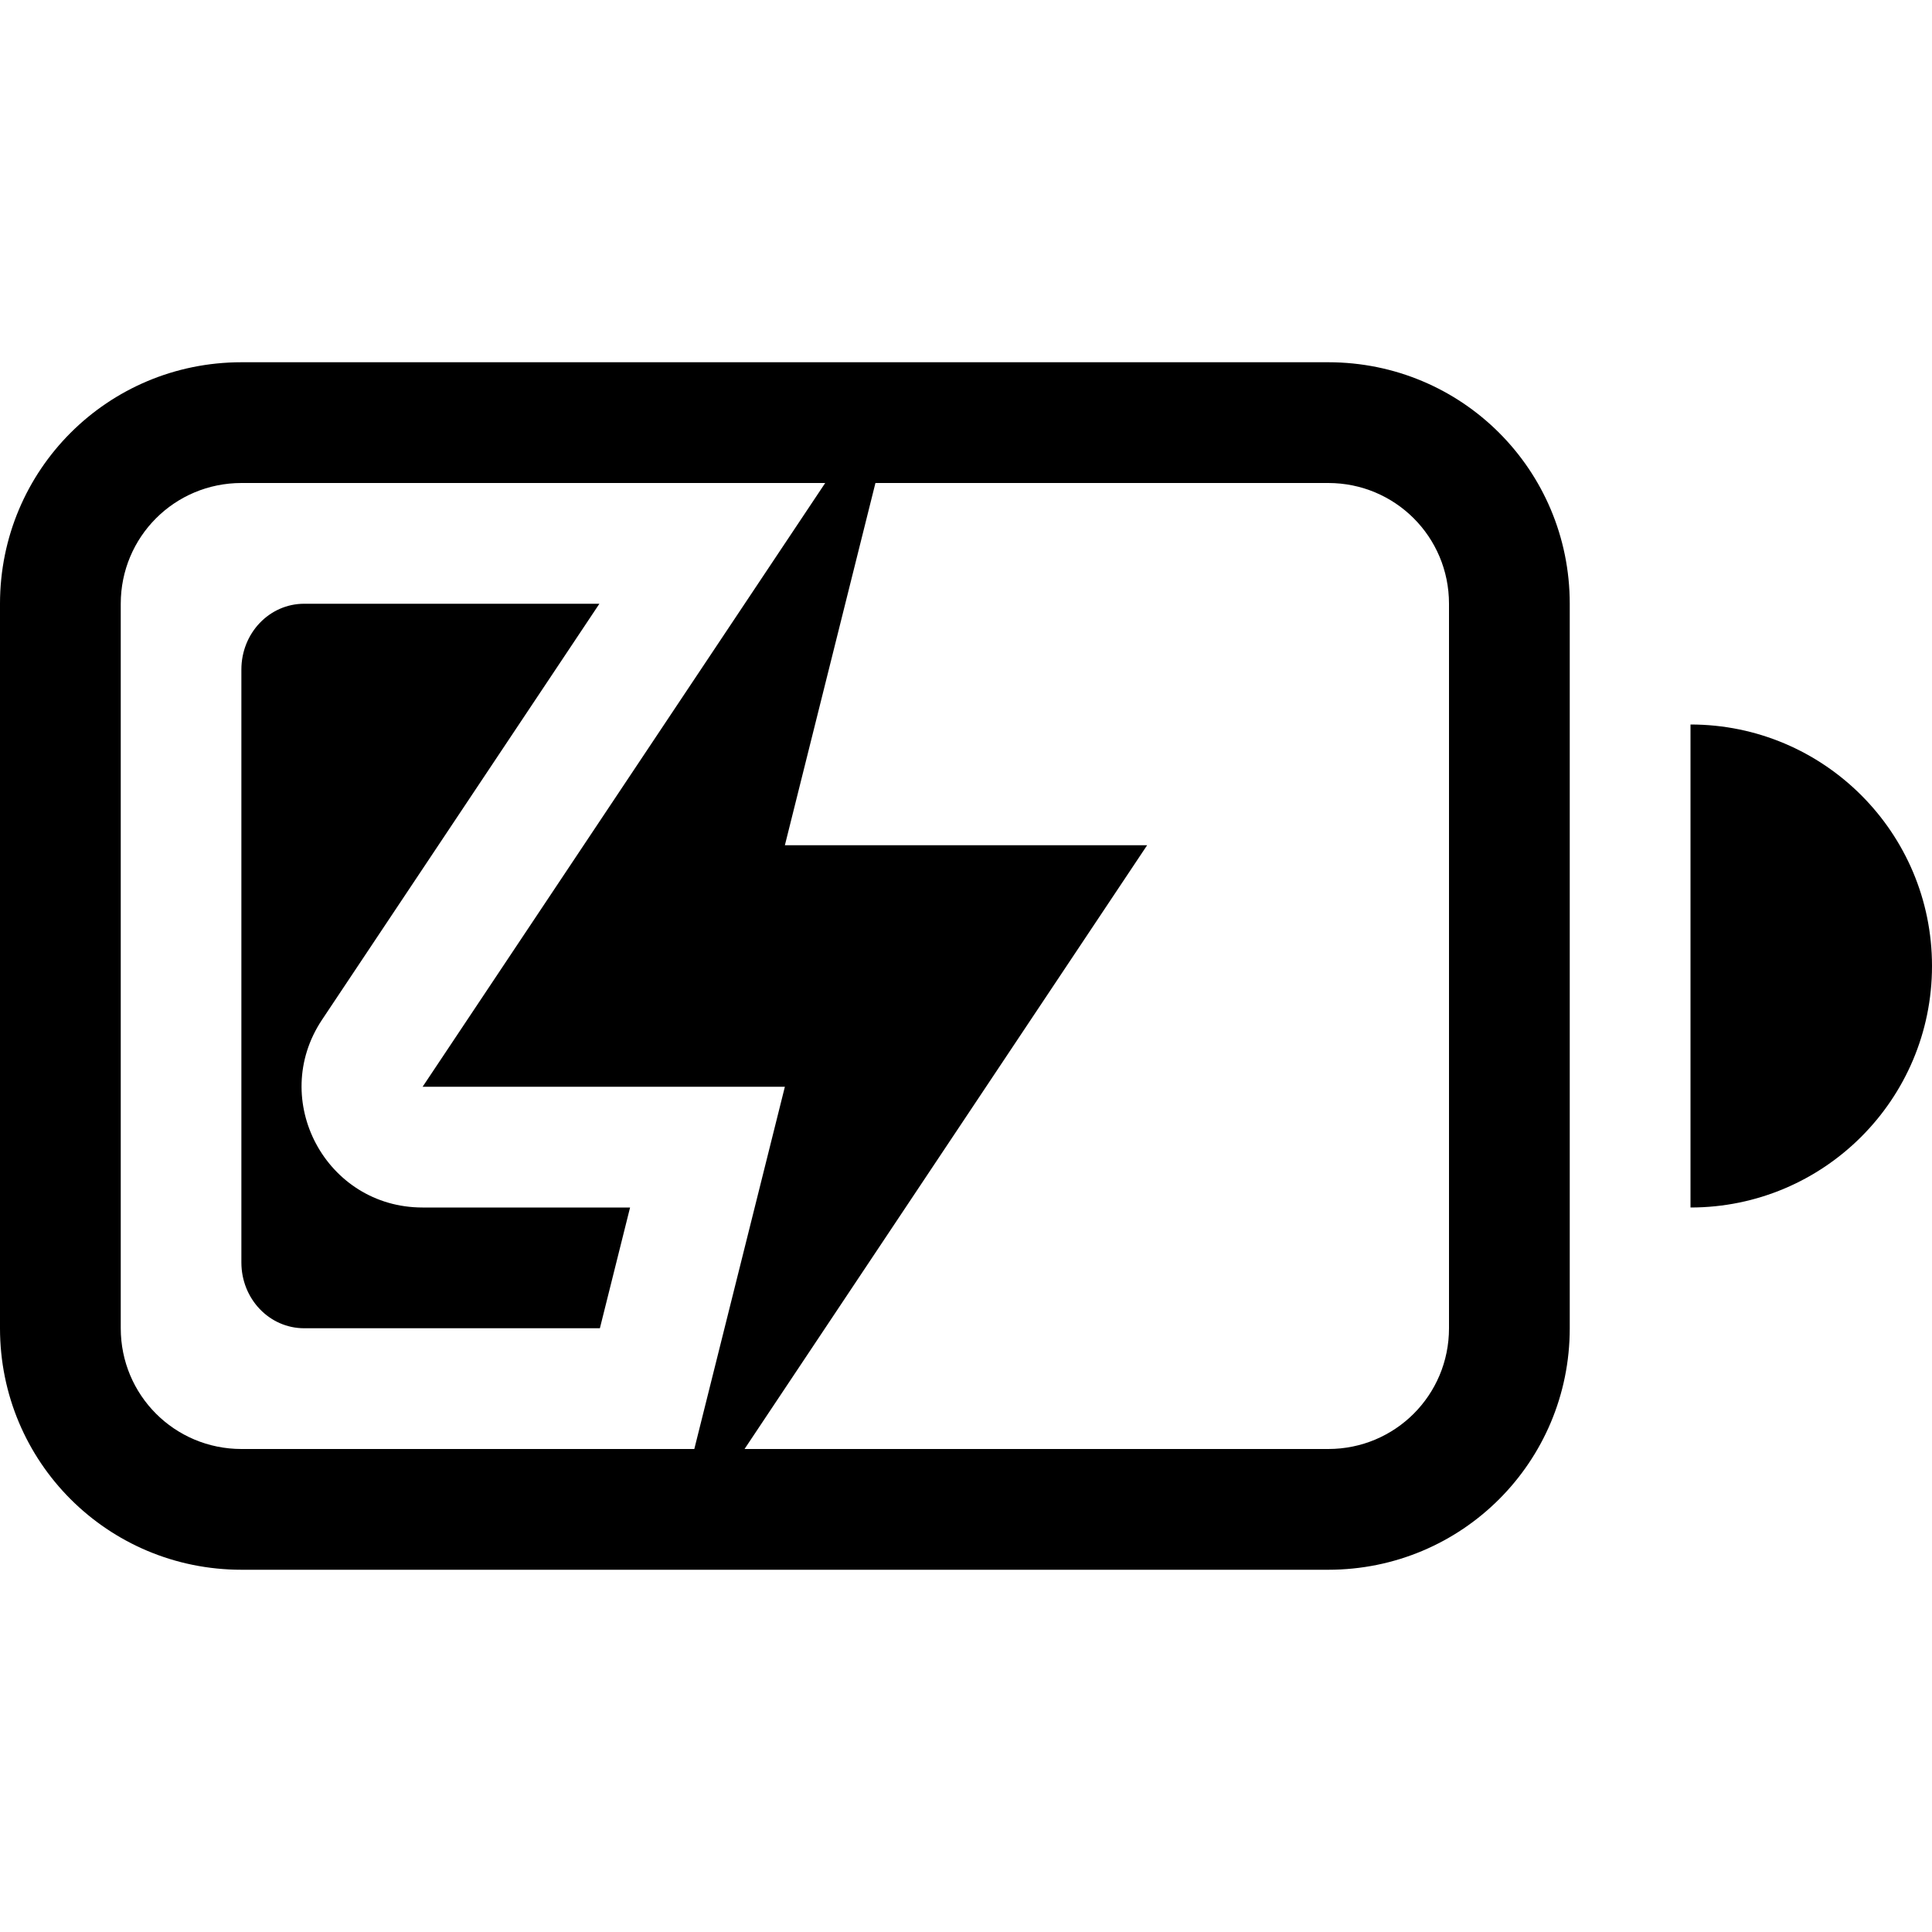
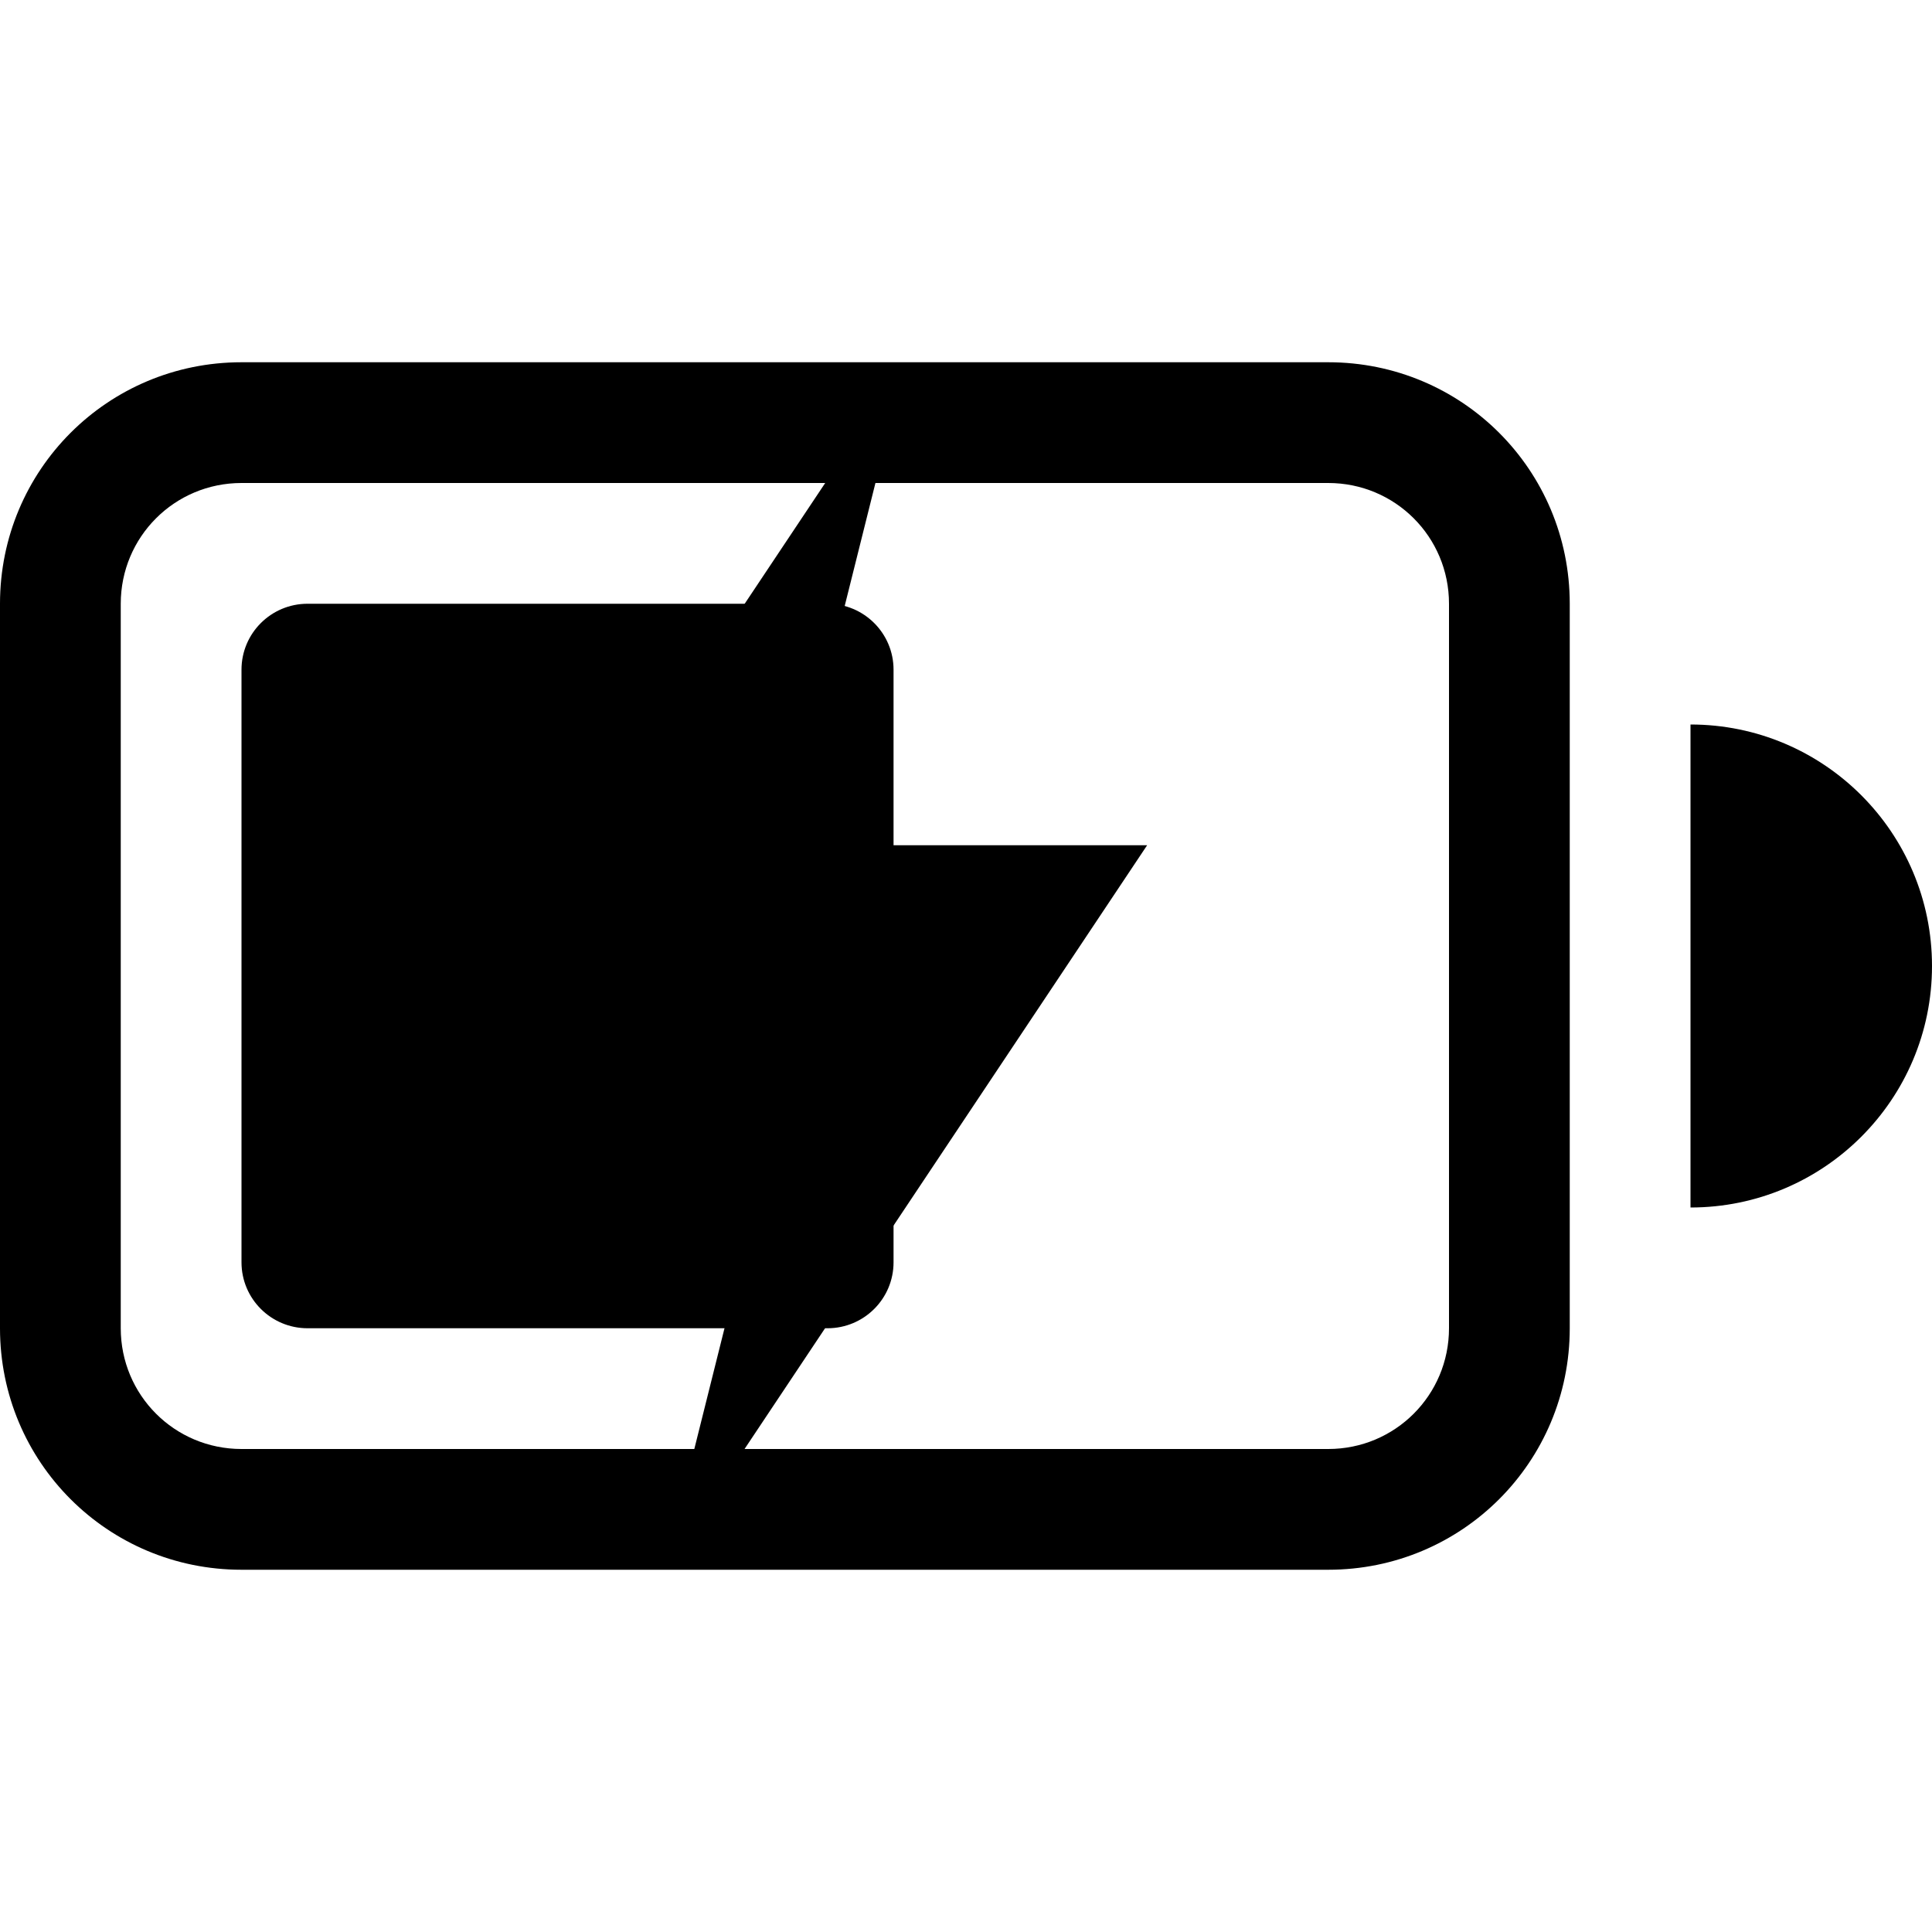
<svg xmlns="http://www.w3.org/2000/svg" width="16" height="16" version="1.1">
-   <path d="m2.519 5c-0.288 0-0.52 0.243-0.52 0.545v4.91c0 0.302 0.232 0.545 0.52 0.545h2.449l0.25-1h-1.719c-0.799-1.712e-4 -1.275-0.89-0.832-1.555l2.297-3.445z" class="success" fill="currentColor" />
  <g fill="currentColor">
+     <path d="m2 3c-1.108 0-2 0.892-2 2v6c0 1.108 0.892 2 2 2h9c1.108 0 2-0.892 2-2v-6c0-1.108-0.892-2-2-2h-9zm0 1h9c0.554 0 1 0.446 1 1v6c0 0.554-0.446 1-1 1h-9c-0.554 0-1-0.446-1-1v-6c0-0.554 0.446-1 1-1z" style="paint-order:stroke fill markers" />
+     <rect x="2" y="5" width="5.4" height="6" rx=".547" ry=".546" style="paint-order:stroke fill markers" />
+     <path d="m14 6v4a2 2 0 0 0 2-2 2 2 0 0 0-2-2z" style="paint-order:stroke fill markers" />
    <path d="m6.834 4-3.334 5h3l-0.75 3h0.416l3.334-5h-3l0.75-3z" />
-     <path d="m2 3c-1.108 0-2 0.892-2 2v6c0 1.108 0.892 2 2 2h9c1.108 0 2-0.892 2-2v-6c0-1.108-0.892-2-2-2zm0 1h9c0.554 0 1 0.446 1 1v6c0 0.554-0.446 1-1 1h-9c-0.554 0-1-0.446-1-1v-6c0-0.554 0.446-1 1-1z" />
-     <path d="m14 6v4a2 2 0 0 0 2-2 2 2 0 0 0-2-2z" />
  </g>
</svg>
